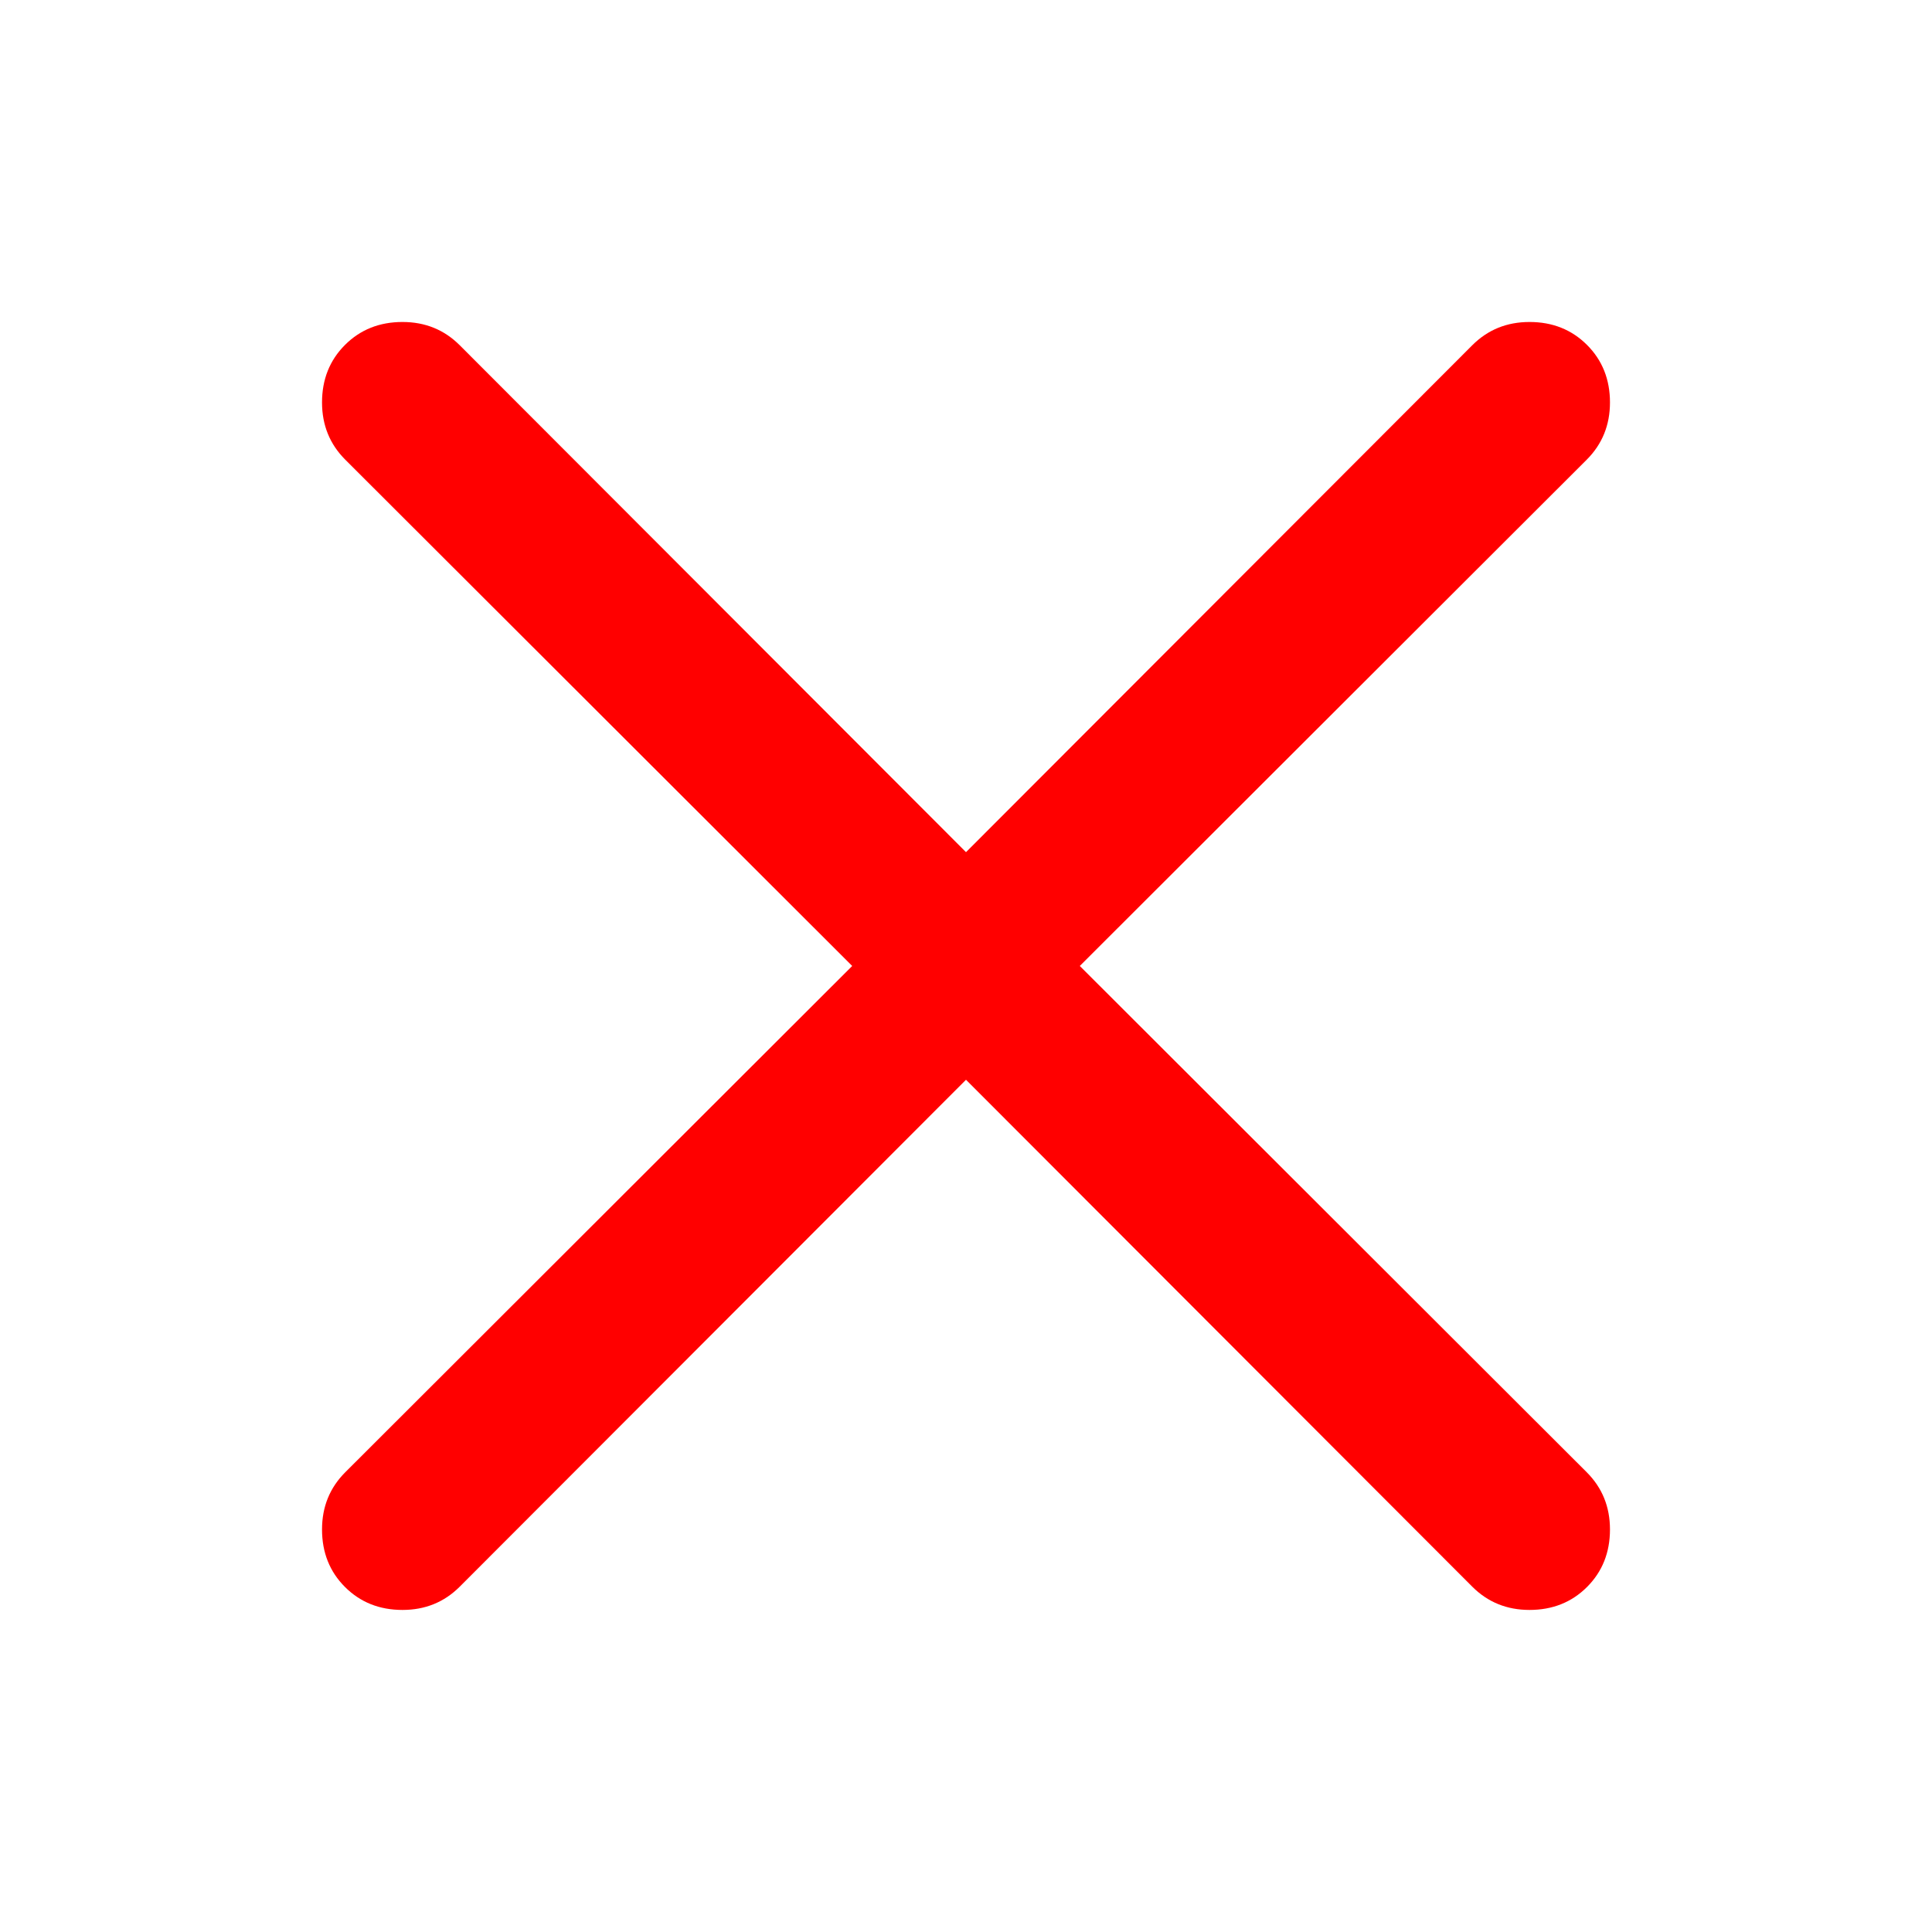
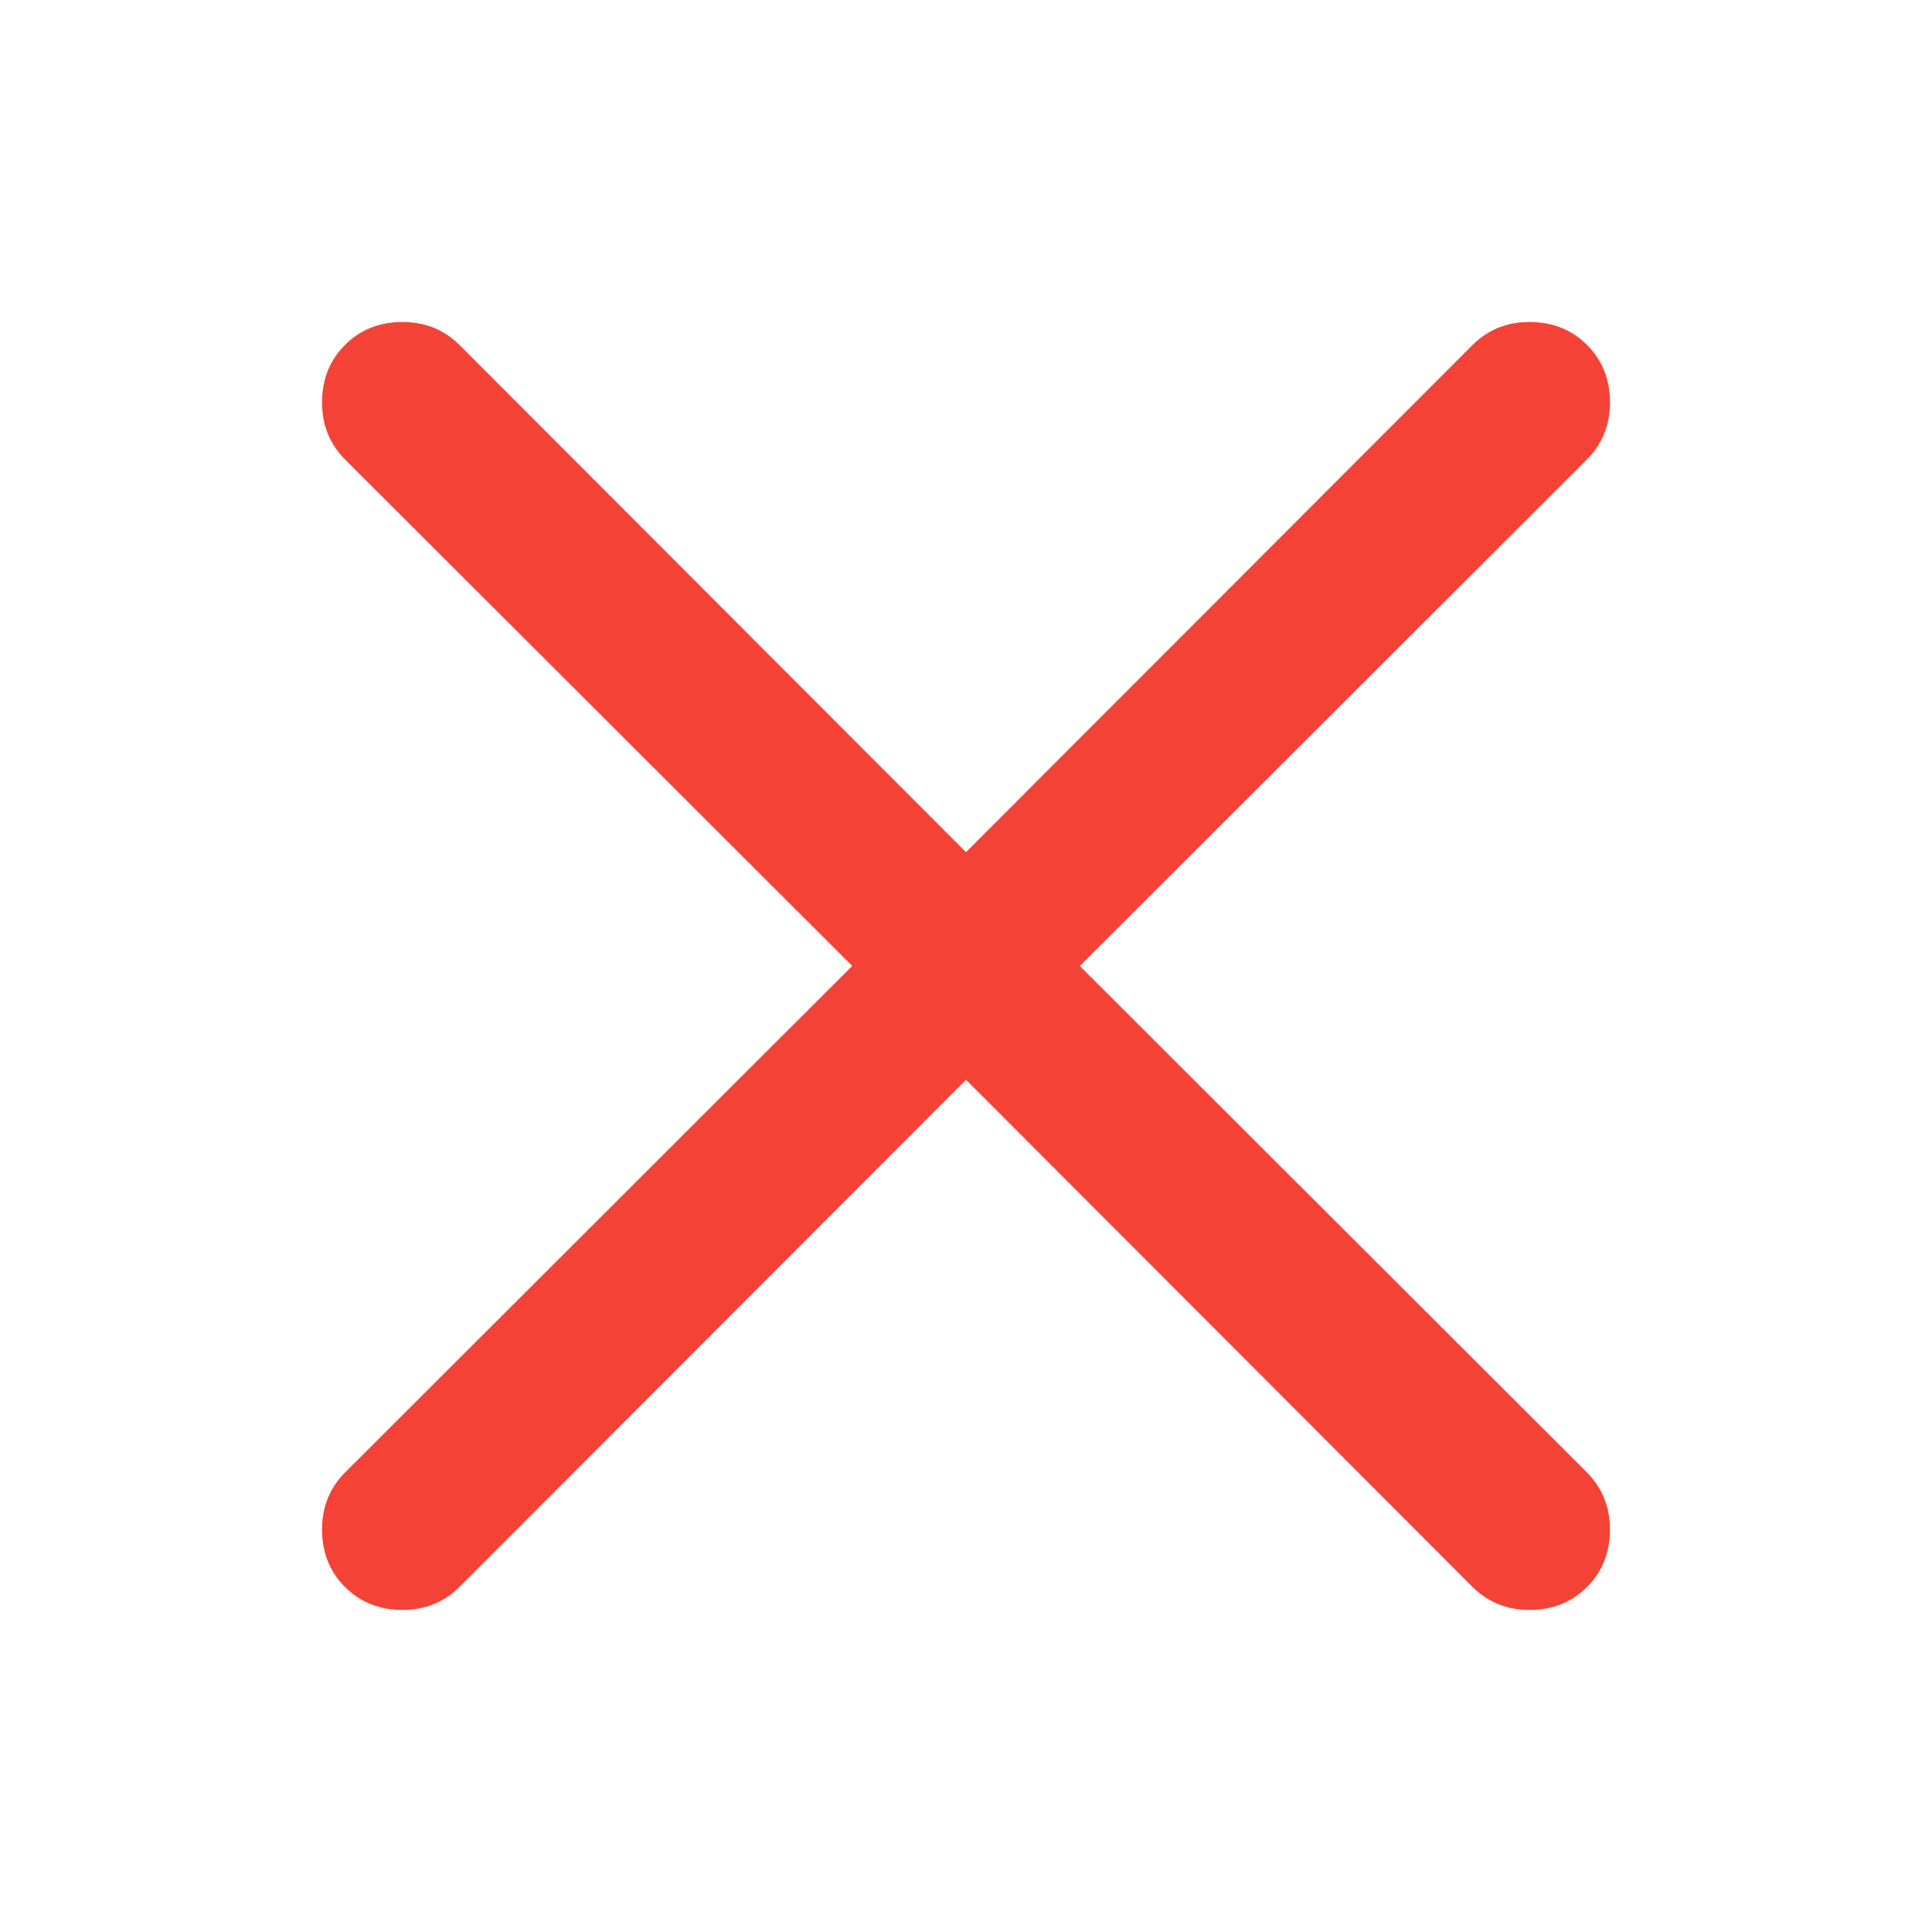
- <svg xmlns="http://www.w3.org/2000/svg" class="svg-icon" style="width: 1em; height: 1em;vertical-align: middle;fill: red;overflow: hidden;" viewBox="0 0 1024 1024" version="1.1">
+ <svg xmlns="http://www.w3.org/2000/svg" class="svg-icon" style="width: 1em; height: 1em;vertical-align: middle;fill: #f44336;overflow: hidden;" viewBox="0 0 1024 1024" version="1.1">
  <path d="M810.66 170.66q18.33 0 30.495 12.165t12.165 30.495q0 18.002-12.329 30.331l-268.677 268.329 268.677 268.329q12.329 12.329 12.329 30.331 0 18.33-12.165 30.495t-30.495 12.165q-18.002 0-30.331-12.329l-268.329-268.677-268.329 268.677q-12.329 12.329-30.331 12.329-18.33 0-30.495-12.165t-12.165-30.495q0-18.002 12.329-30.331l268.677-268.329-268.677-268.329q-12.329-12.329-12.329-30.331 0-18.33 12.165-30.495t30.495-12.165q18.002 0 30.331 12.329l268.329 268.677 268.329-268.677q12.329-12.329 30.331-12.329z" />
</svg>
